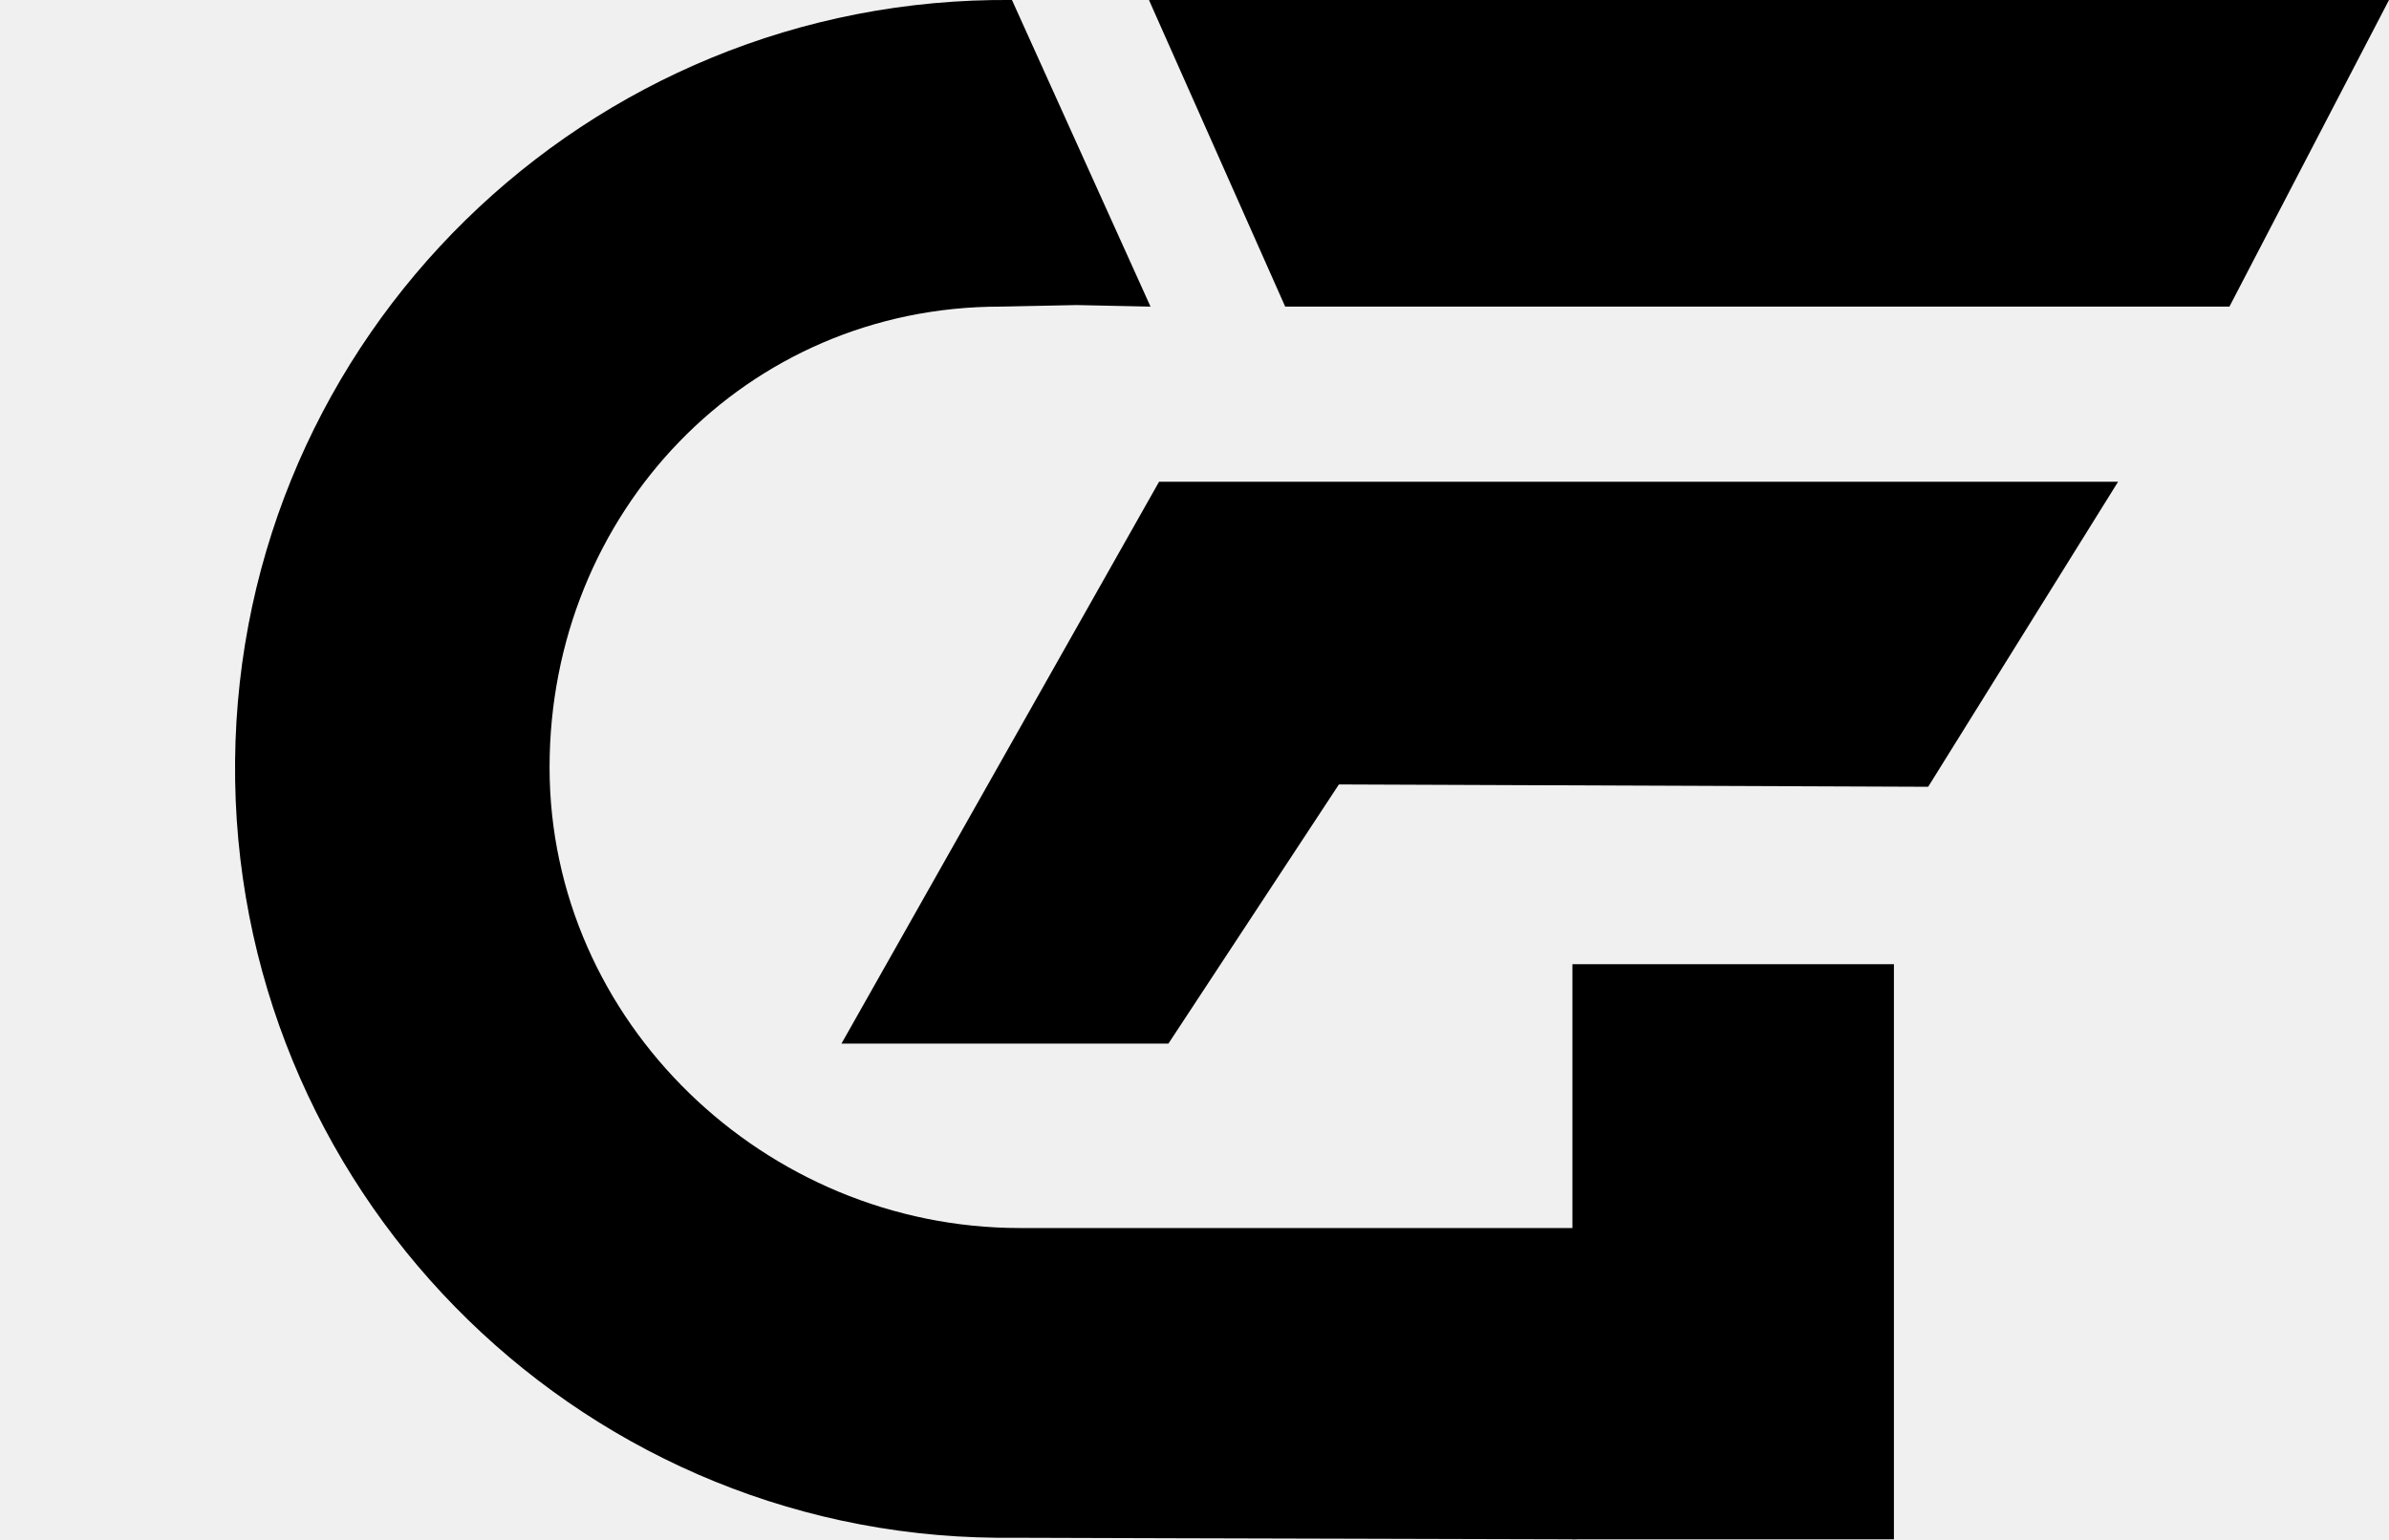
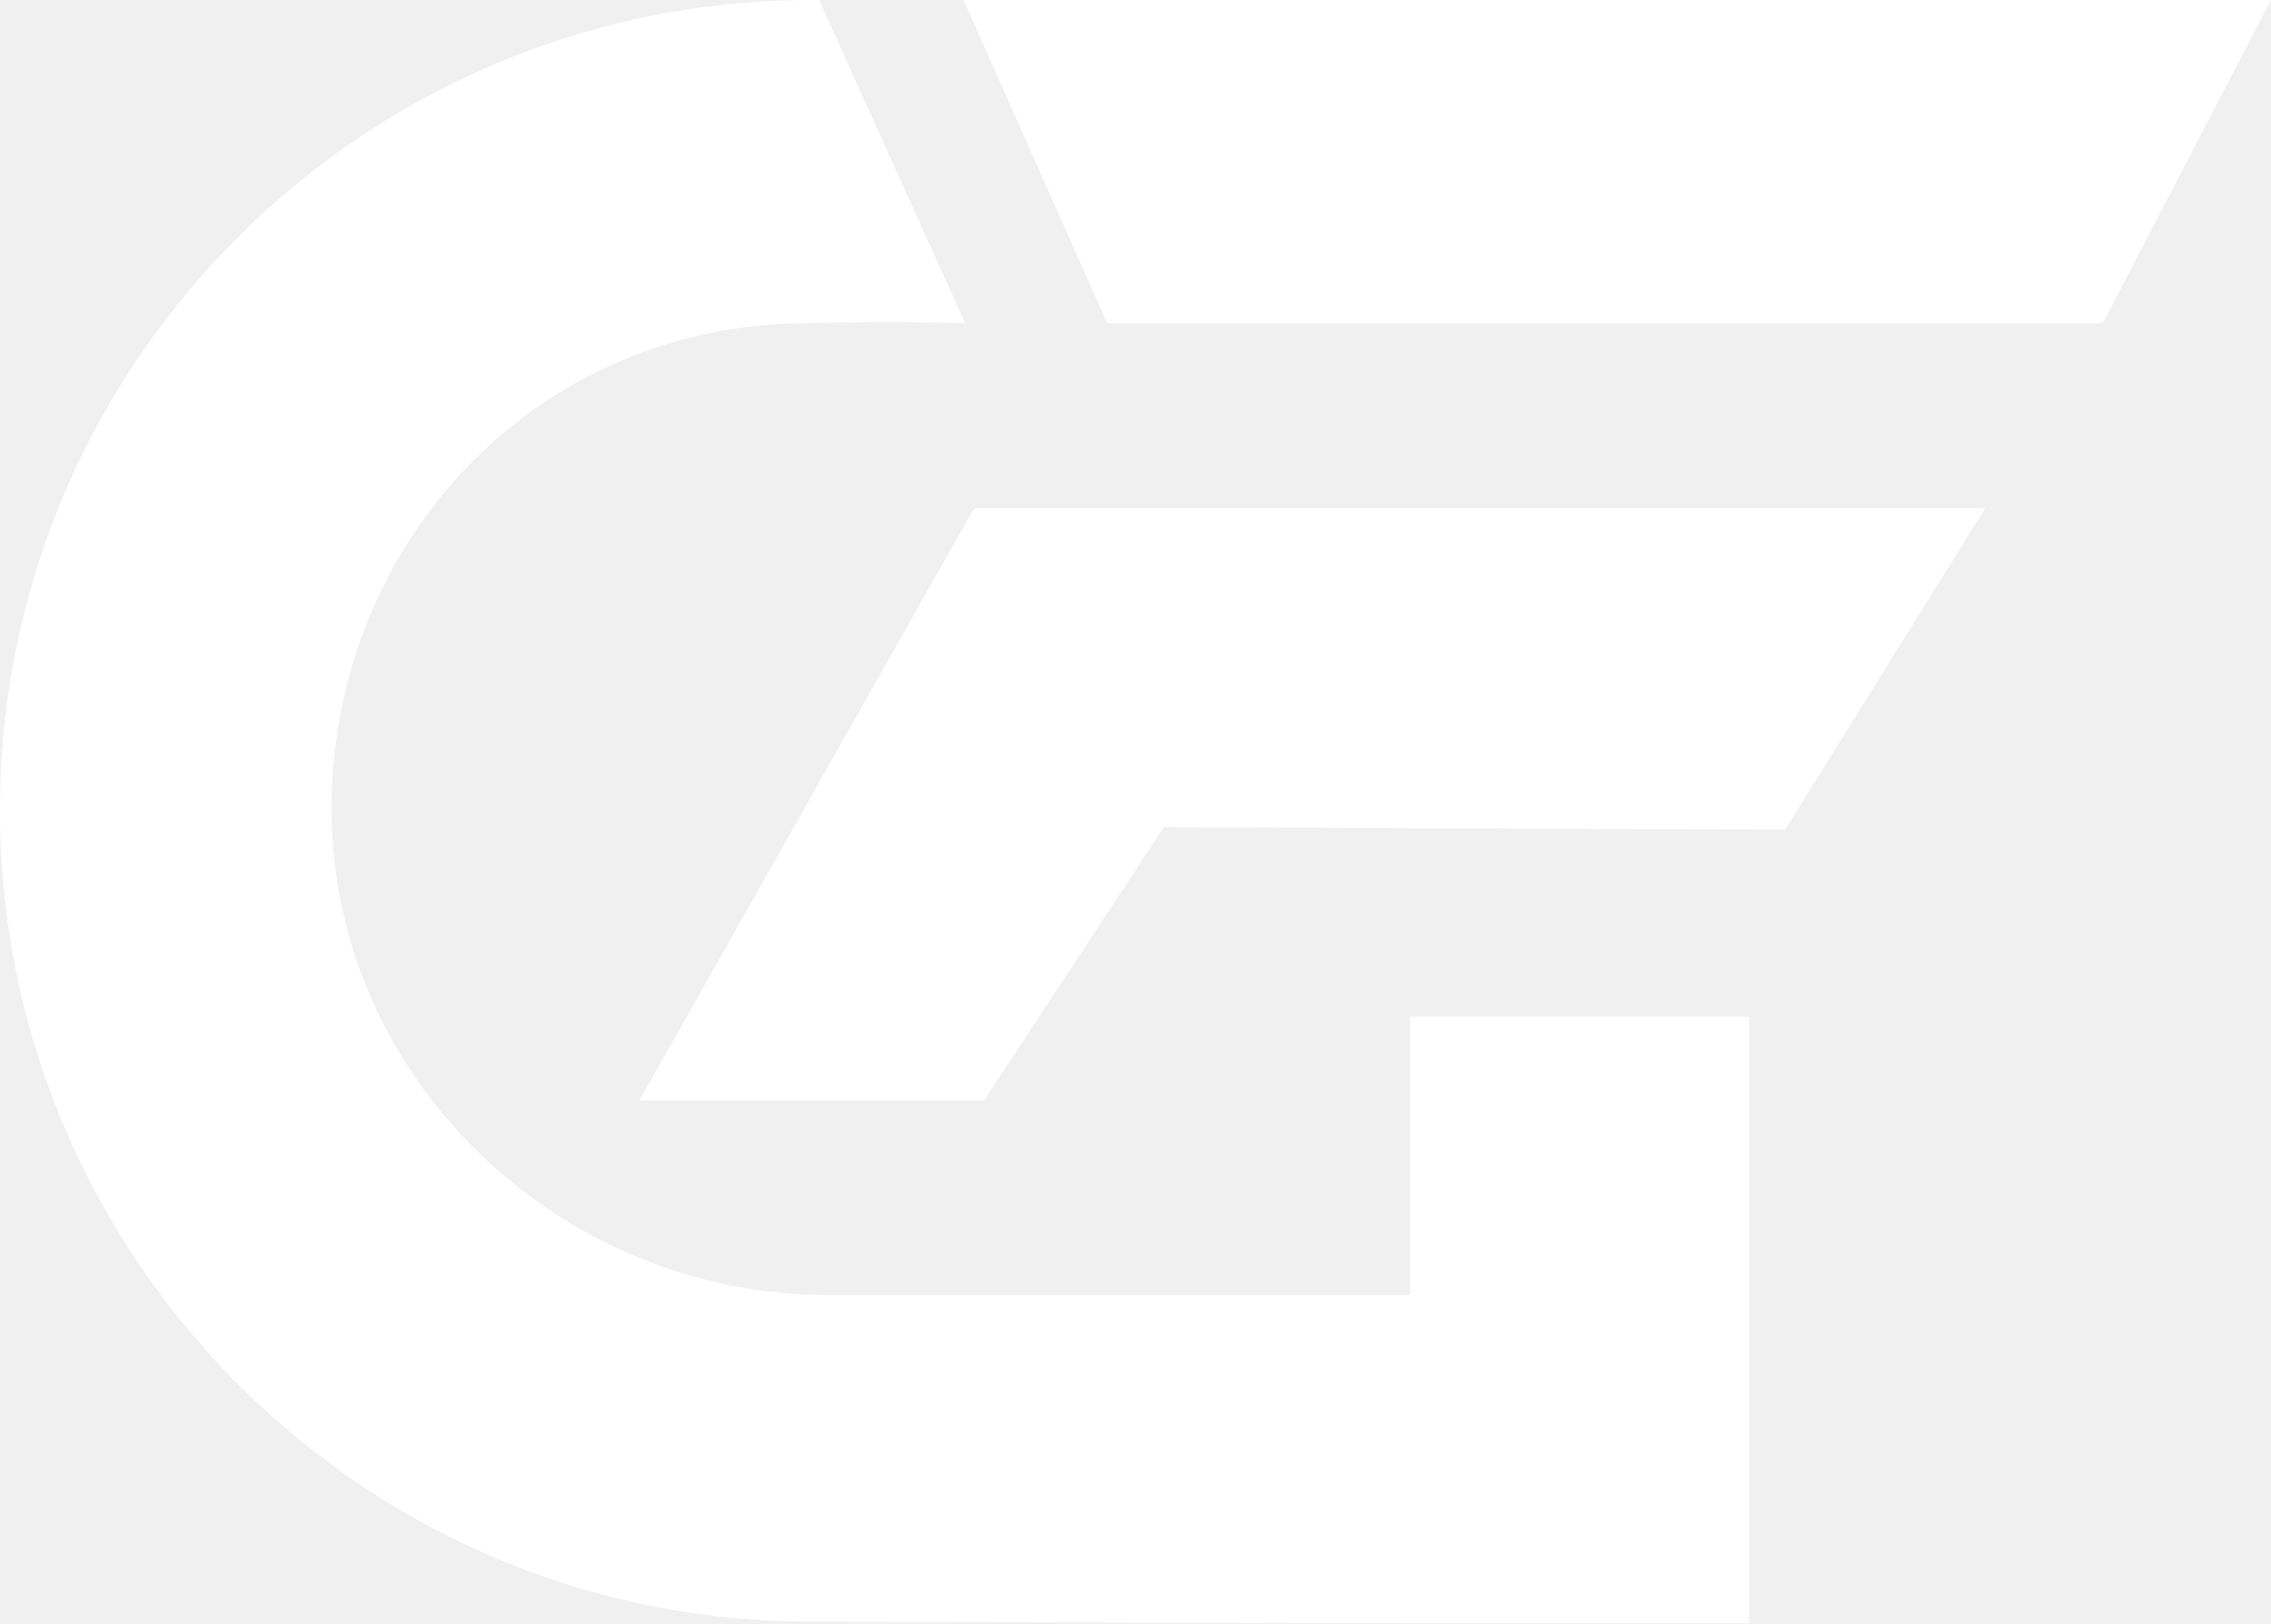
- <svg xmlns="http://www.w3.org/2000/svg" version="1.1" id="Camada_1" x="0px" y="0px" viewBox="0 0 306.9 197.8" style="enable-background:new 0 0 306.9 197.8;" xml:space="preserve">
+ <svg xmlns="http://www.w3.org/2000/svg" version="1.1" id="Camada_1" x="0px" y="0px" viewBox="0 0 276.7 197.8" style="enable-background:new 0 0 276.7 197.8;" xml:space="preserve">
  <style type="text/css">
- 	.st0{fill:none;}
+ 	.st0{display:none;fill:#29157C;}
+ 	.st1{fill:#FFFFFF;}
+ 	.st2{fill:none;}
</style>
-   <rect x="202" y="123.9" width="41.3" height="73.9" />
-   <path d="M202.4,157.8H131c-32.7,0-60.4-26.5-60.4-59.2s25.2-59.2,57.9-59.2l9.8-0.2l9.5,0.2L130,0C75.4-0.5,30.7,43.3,30.2,97.8  s43.3,99.3,97.8,99.8c0.7,0,1.3,0,2,0c30.6,0.1,0,0,72,0.2C215.5,197.8,229.1,159.8,202.4,157.8" />
-   <polygon points="147.6,0 306.9,0 286.4,39.4 165.1,39.4 " />
-   <polygon points="272.1,61.9 148.9,61.9 108.1,134.1 150.1,134.1 172,100.8 247.7,101.1 " />
-   <line class="st0" x1="0" y1="67.2" x2="0" y2="94.7" />
+   <rect y="0" class="st0" width="276.7" height="197.8" />
+   <rect x="171.8" y="123.9" class="st1" width="41.3" height="73.9" />
+   <path class="st1" d="M172.2,157.8h-71.4c-32.7,0-60.4-26.5-60.4-59.2s25.2-59.2,57.9-59.2l9.8-0.2l9.5,0.2L99.8,0  C45.2-0.5,0.5,43.3,0,97.8s43.3,99.3,97.8,99.8c0.7,0,1.3,0,2,0c30.6,0.1,0,0,72,0.2C185.3,197.8,198.9,159.8,172.2,157.8" />
+   <polygon class="st1" points="117.4,0 276.7,0 256.2,39.4 134.9,39.4 " />
+   <polygon class="st1" points="241.9,61.9 118.7,61.9 77.9,134.1 119.9,134.1 141.8,100.8 217.5,101.1 " />
+   <line class="st2" x1="-30.2" y1="67.2" x2="-30.2" y2="94.7" />
</svg>
